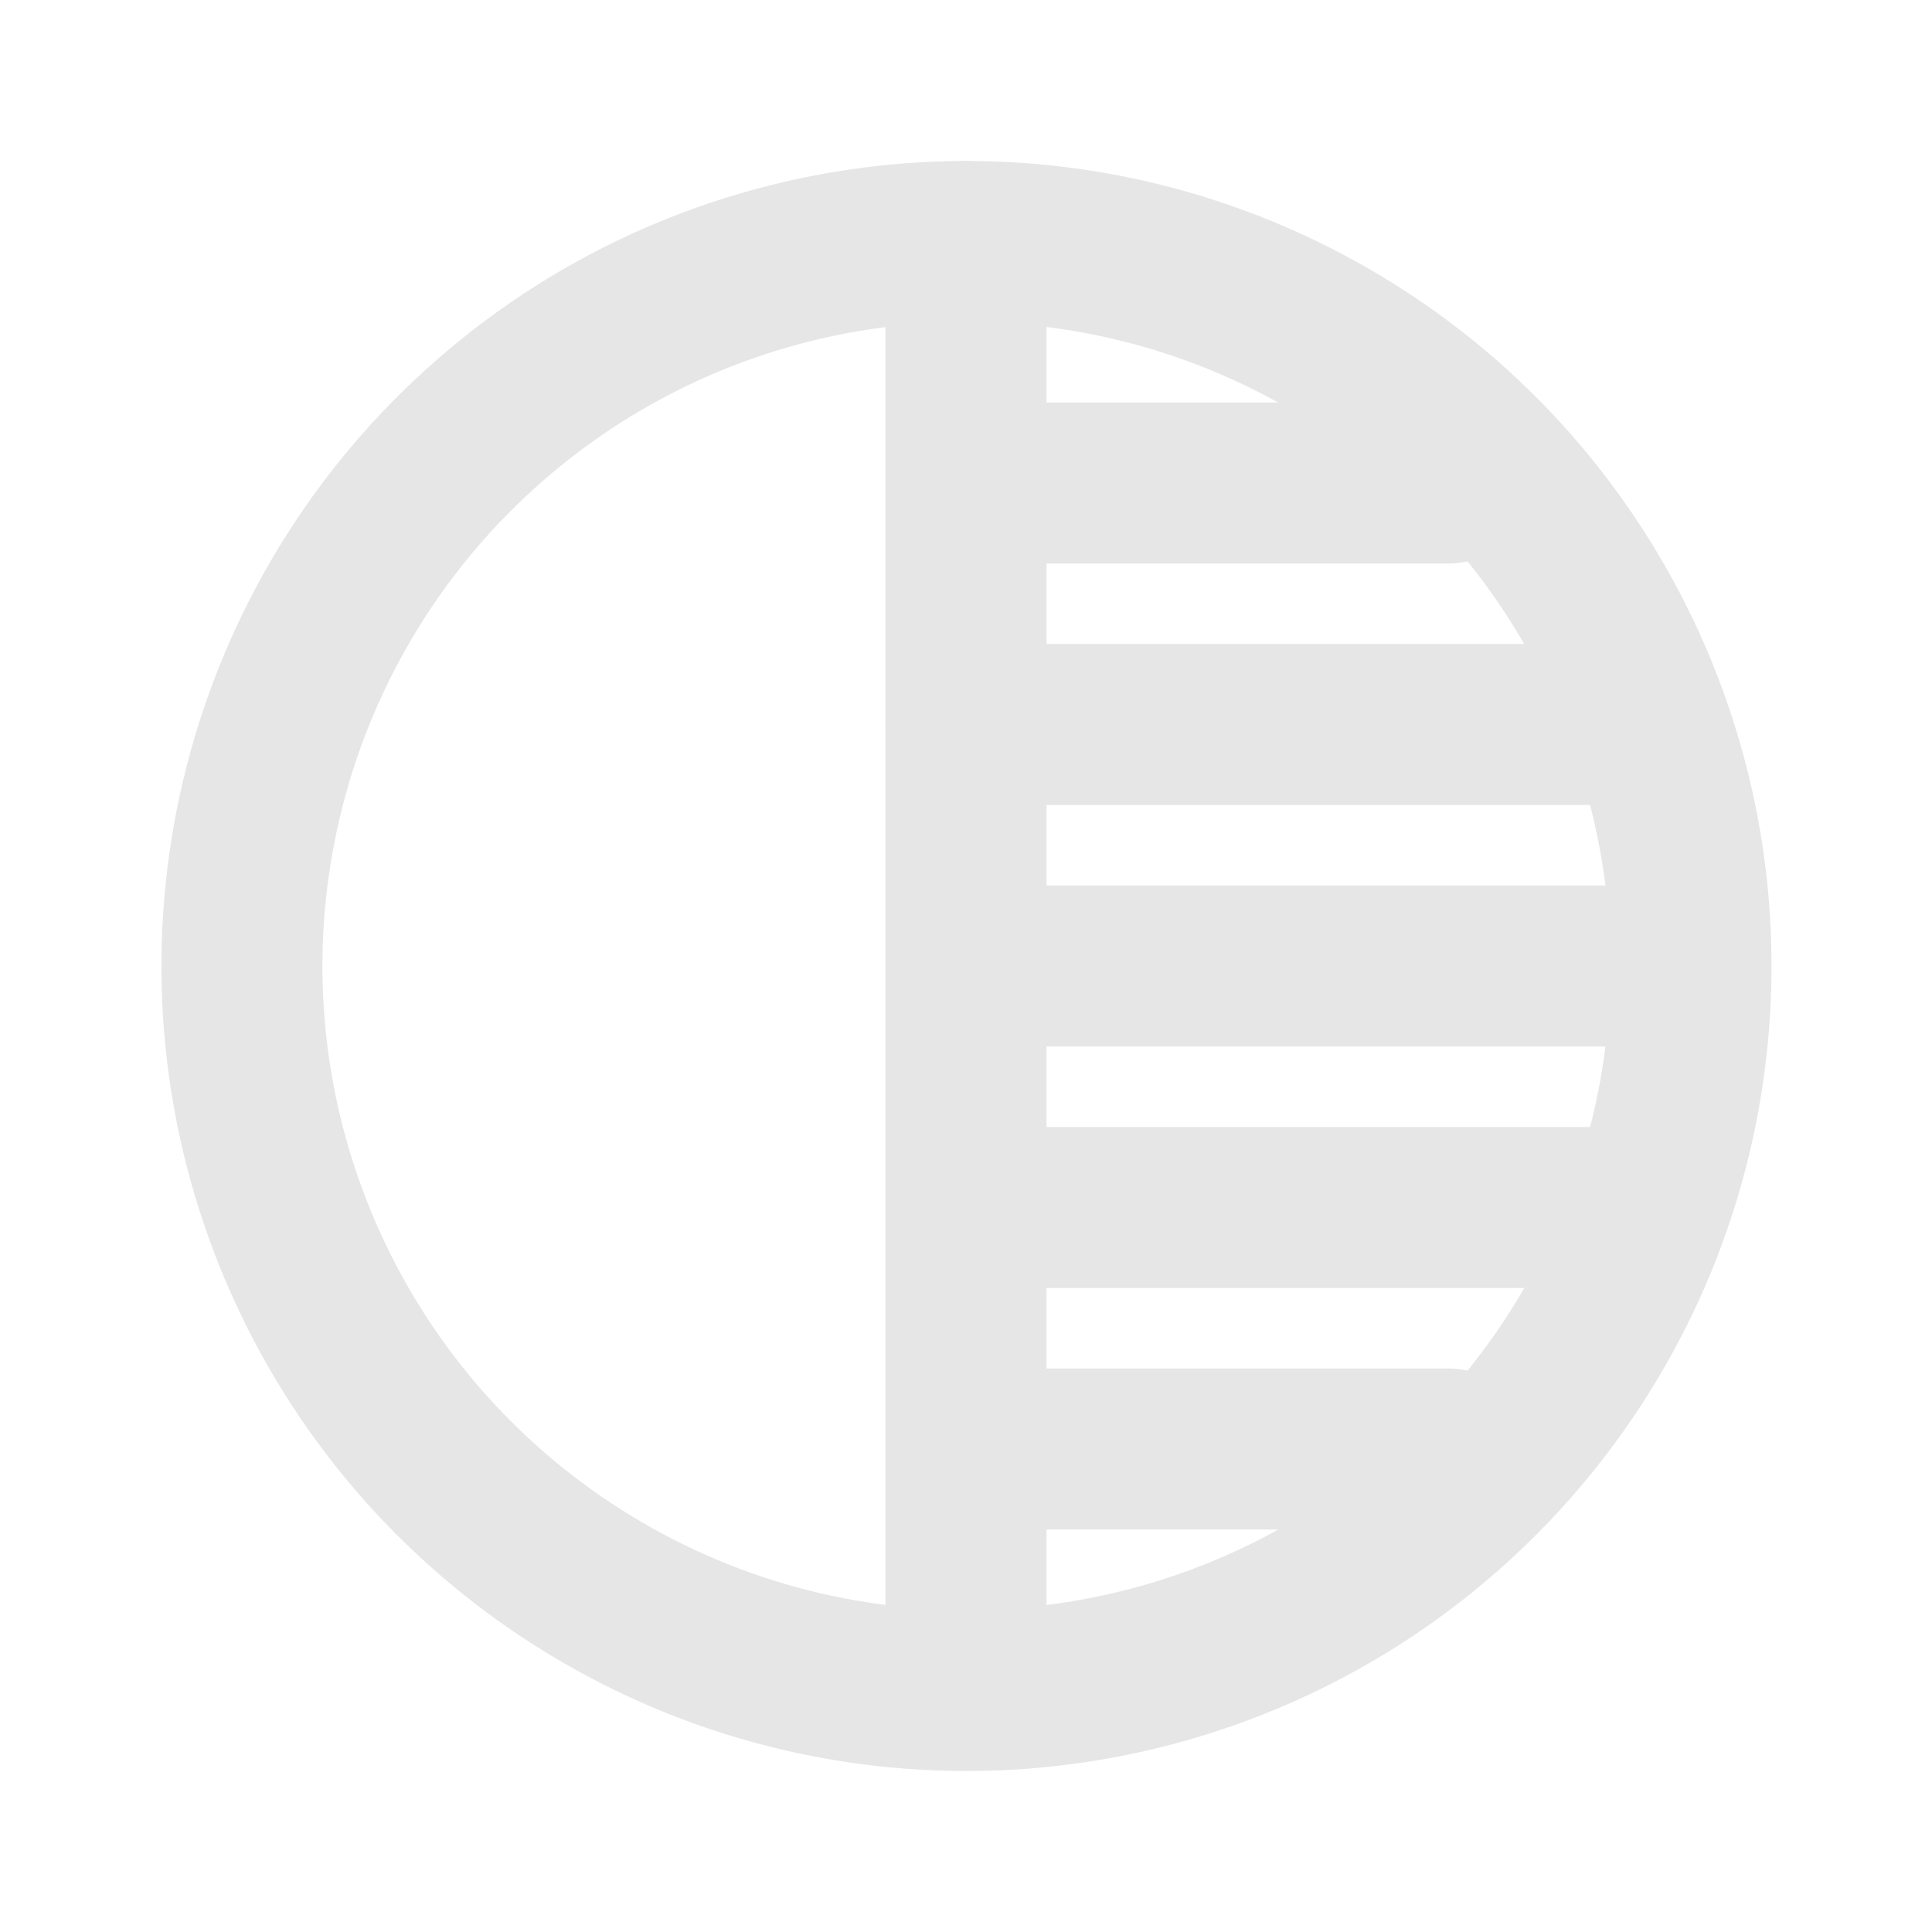
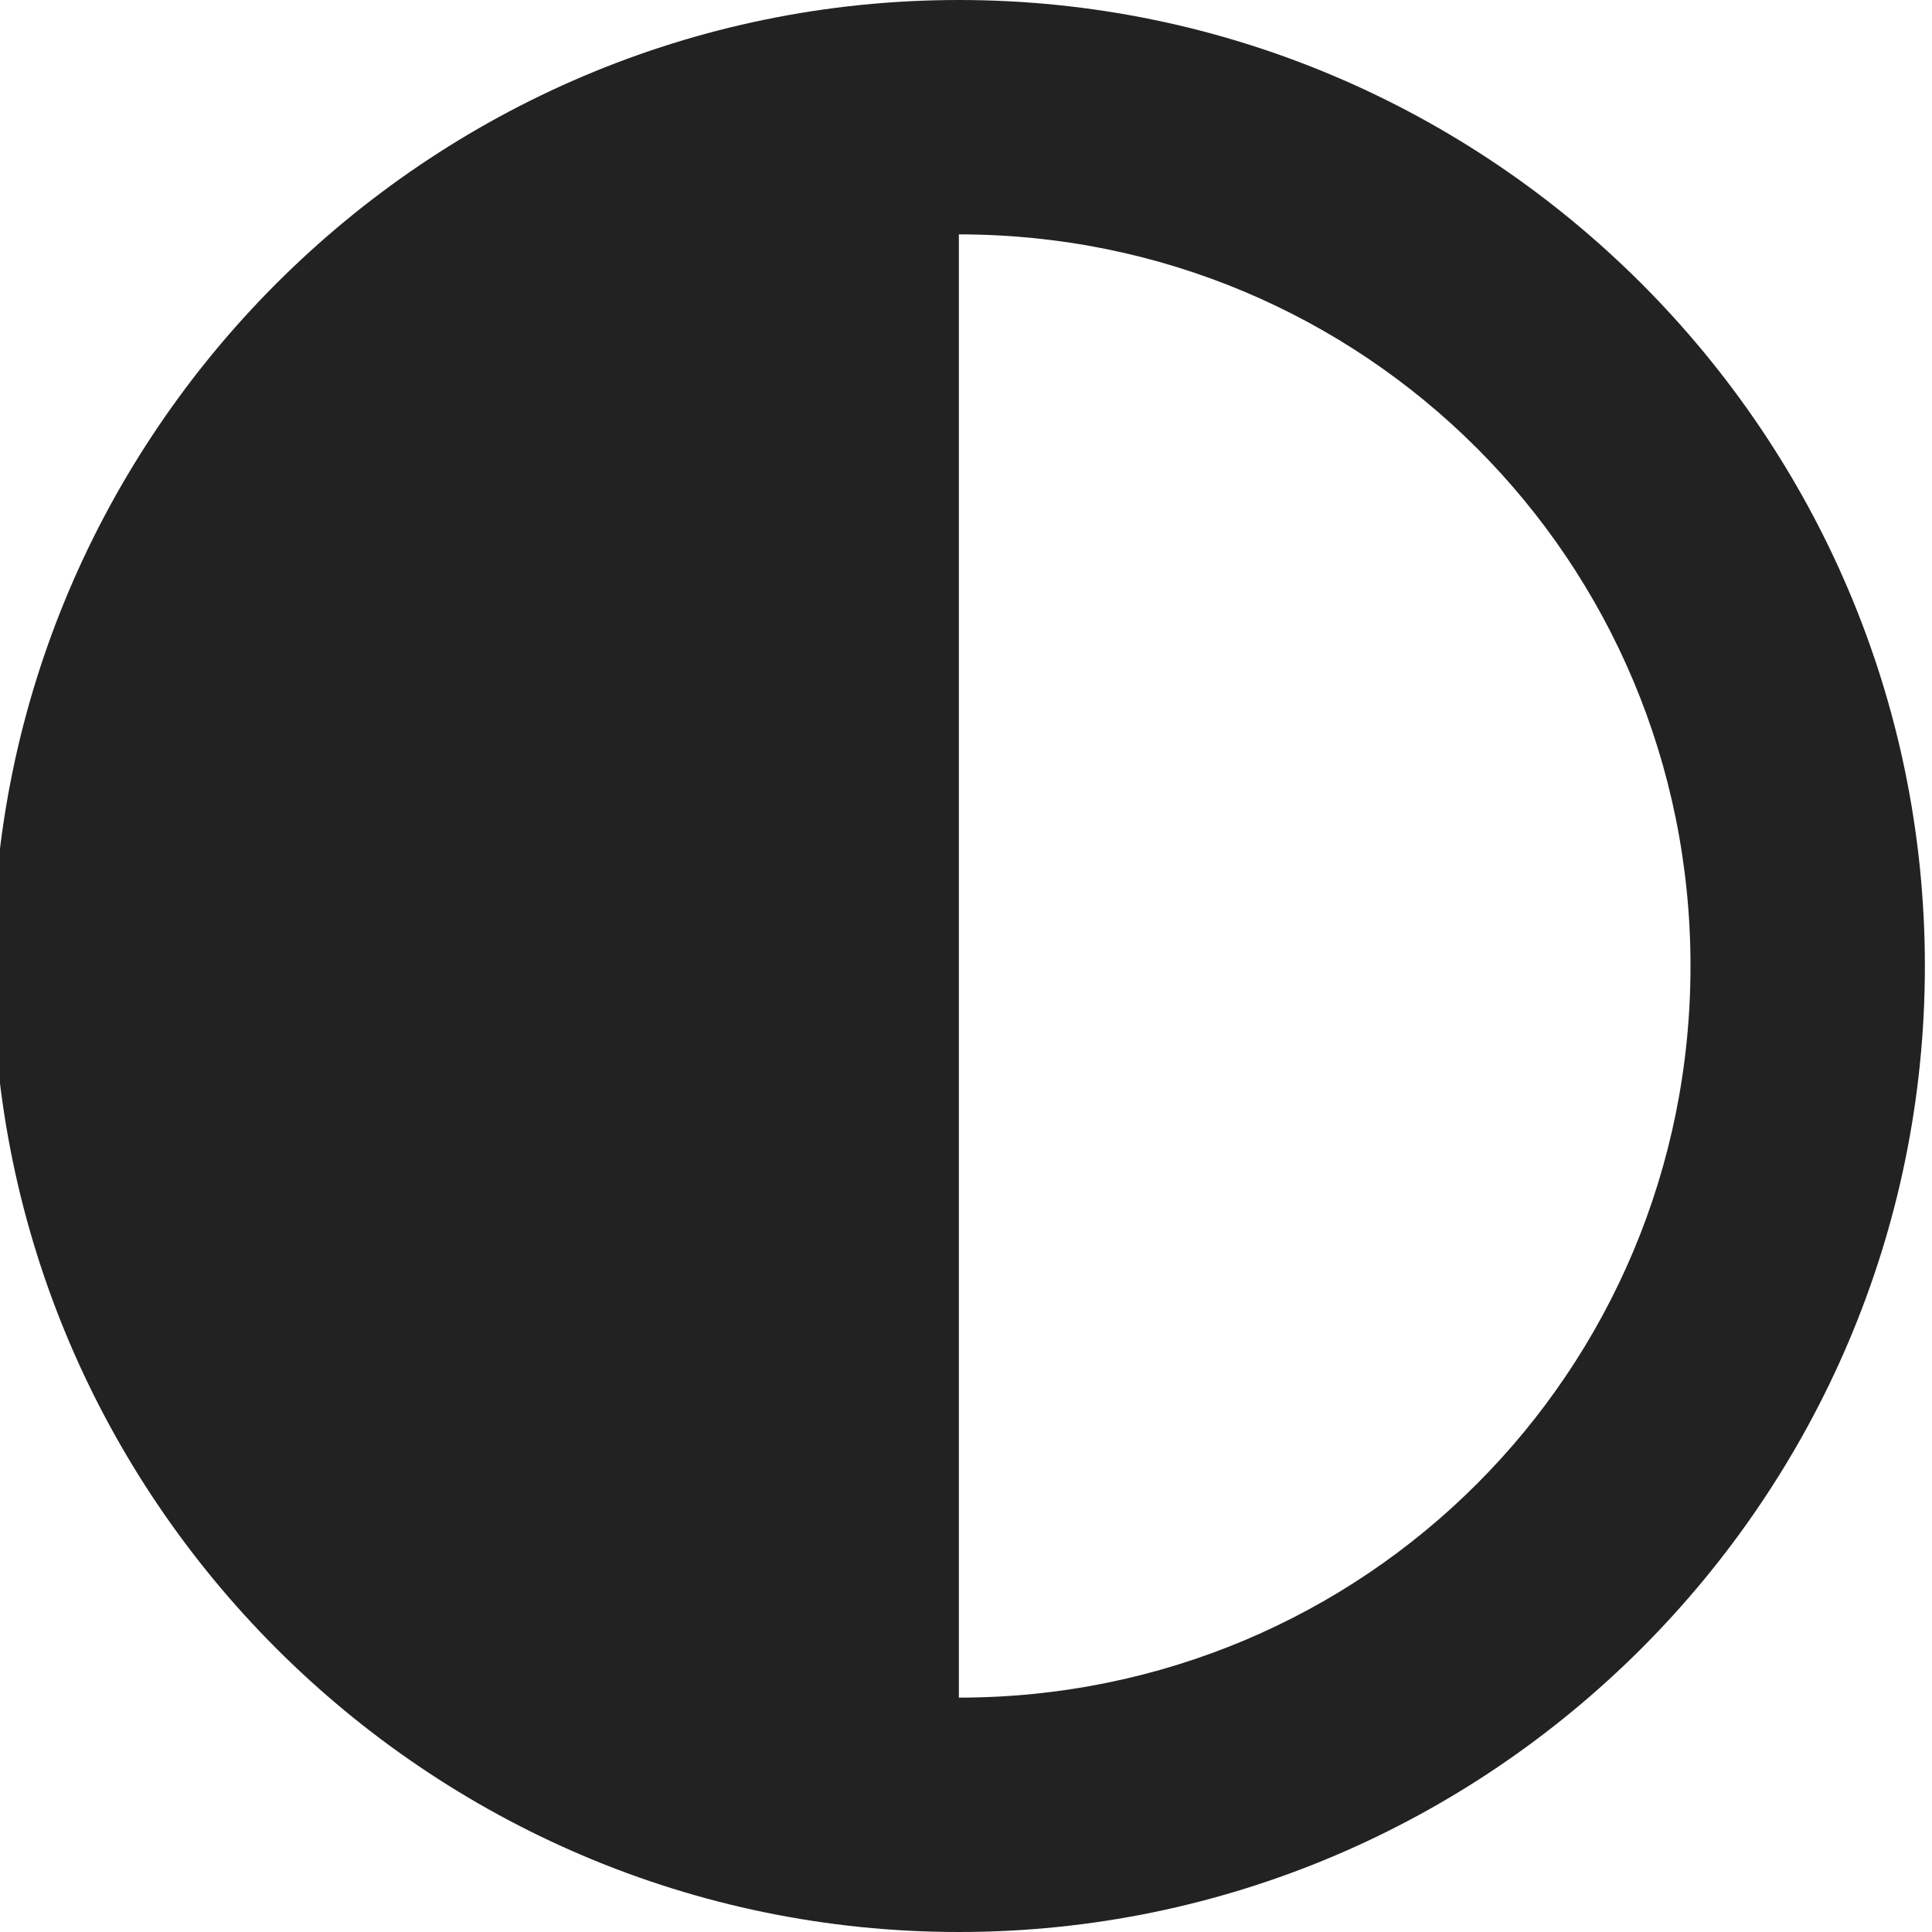
- <svg xmlns="http://www.w3.org/2000/svg" width="24" height="24" viewBox="0 0 24 24" fill="none" stroke="#e6e6e6" stroke-width="2" stroke-linecap="round" stroke-linejoin="round">
-   <path d="M12 21a9.01 9.01 0 0 0 2.32 -.302a9 9 0 0 0 1.74 -16.733a9 9 0 1 0 -4.06 17.035" />
-   <path d="M12 3v17" />
-   <path d="M12 12h9" />
-   <path d="M12 9h8" />
-   <path d="M12 6h6" />
-   <path d="M12 18h6" />
-   <path d="M12 15h8" />
+ <svg xmlns="http://www.w3.org/2000/svg" height="16px" viewBox="0 0 16 16" width="16px">
+   <path d="m 7.941 0 c -4.406 0 -8 3.594 -8 8 s 3.594 8 8 8 s 8 -3.594 8 -8 s -3.594 -8 -8 -8 z m 0 1.941 c 3.359 0 6.059 2.699 6.059 6.059 s -2.699 6.059 -6.059 6.059 z m 0 0" fill="#222222" />
</svg>
